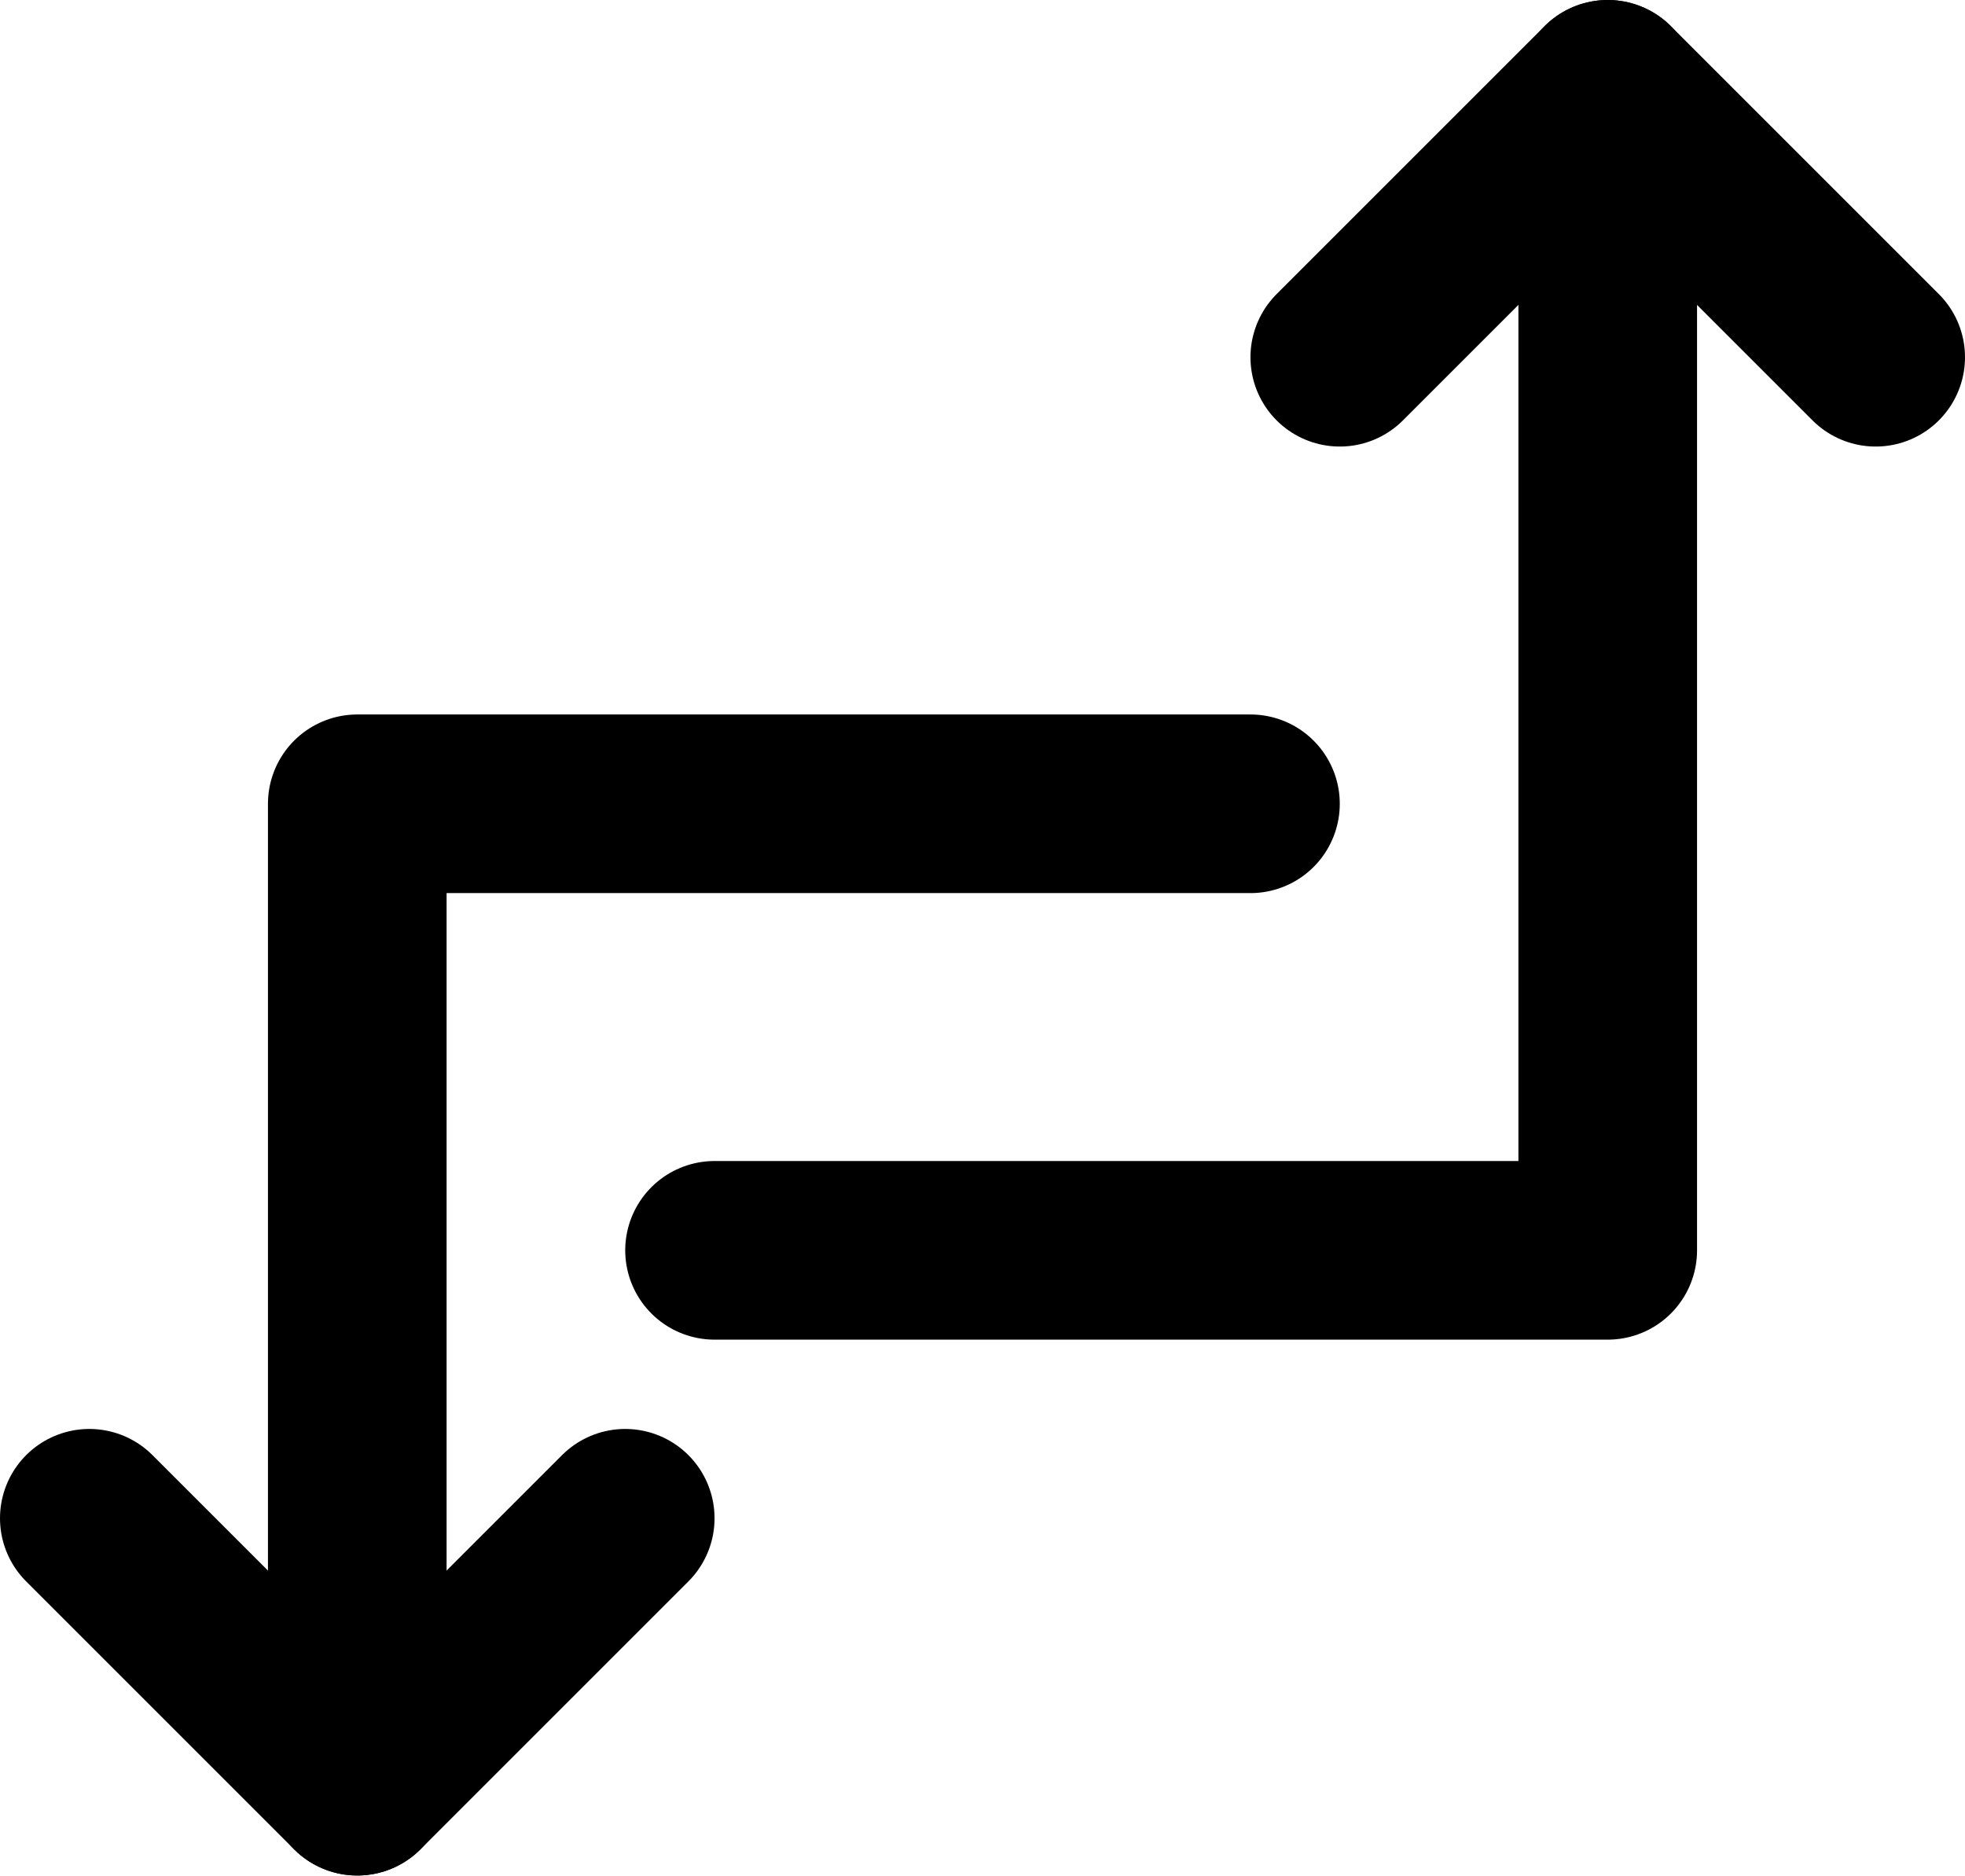
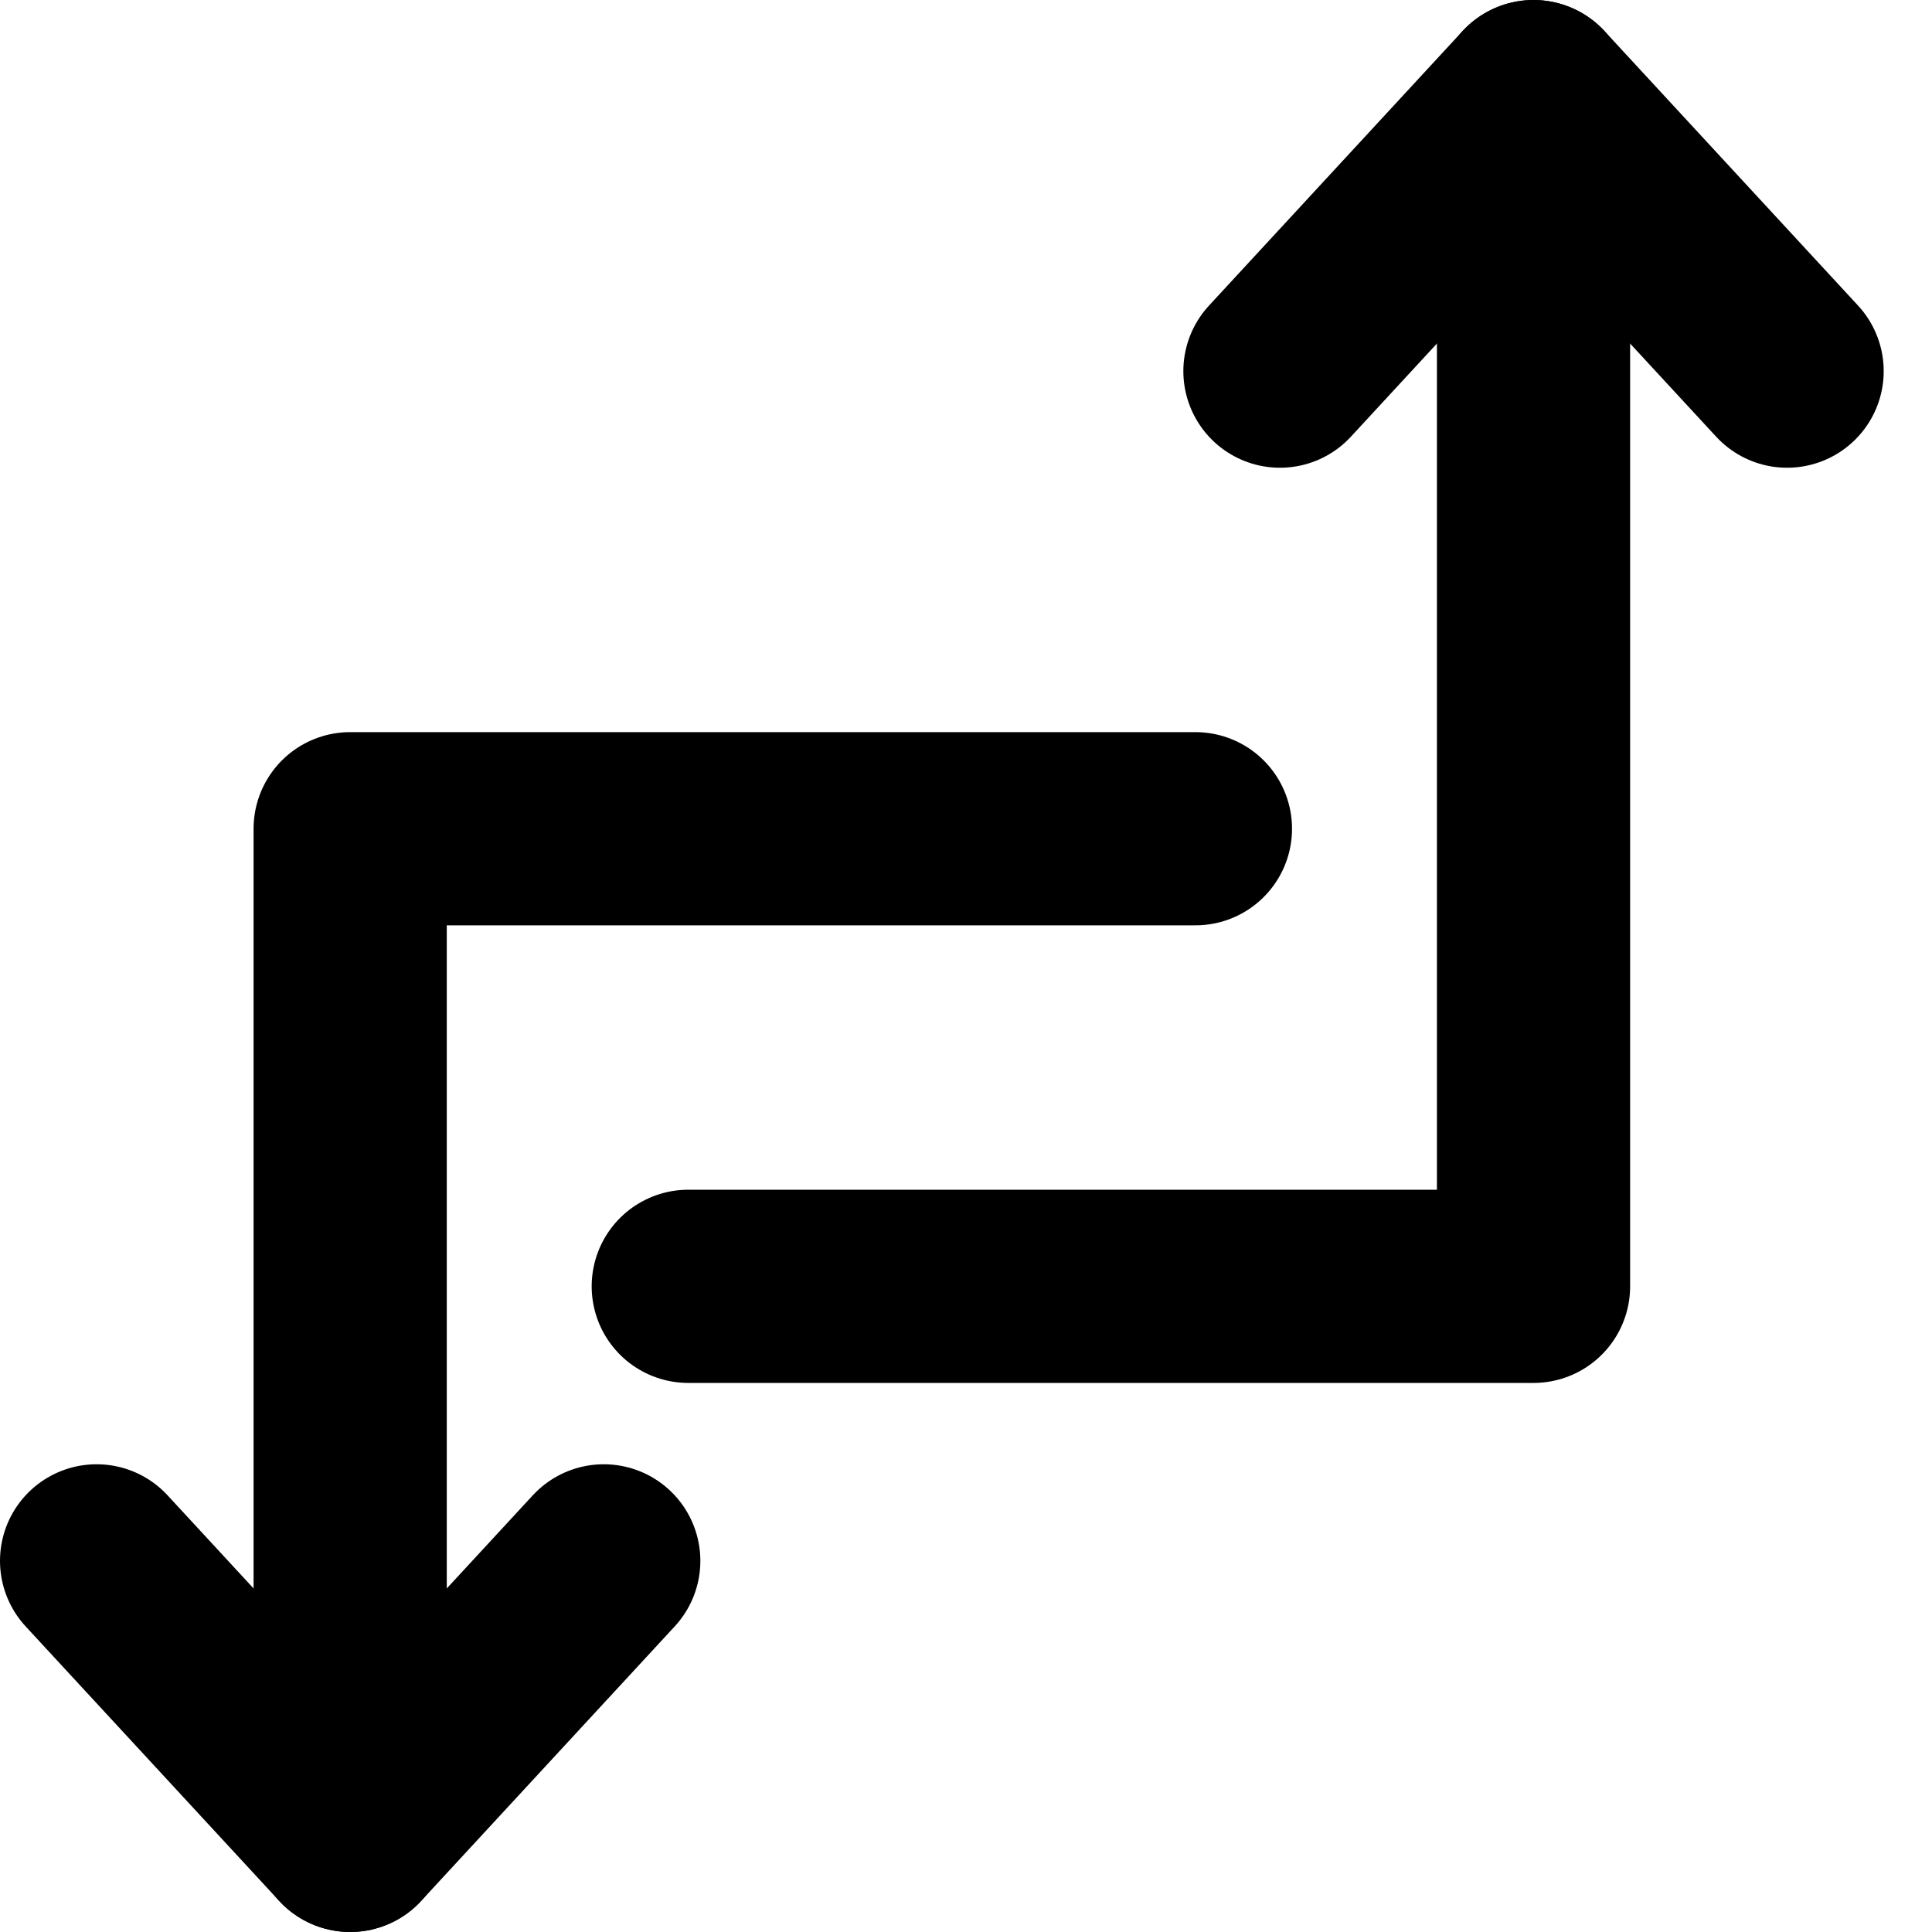
- <svg xmlns="http://www.w3.org/2000/svg" width="22" height="21" viewBox="0 0 22 21" fill="none">
-   <path d="M8 14H18V1" stroke="black" stroke-width="2" stroke-linecap="round" stroke-linejoin="round" />
-   <path d="M14 9H4V20" stroke="black" stroke-width="2" stroke-linecap="round" stroke-linejoin="round" />
-   <path d="M21 4L18 1L15 4" stroke="black" stroke-width="2" stroke-linecap="round" stroke-linejoin="round" />
-   <path d="M7 17L4 20L1 17" stroke="black" stroke-width="2" stroke-linecap="round" stroke-linejoin="round" />
+ <svg xmlns="http://www.w3.org/2000/svg" width="20" height="20" viewBox="0 0 20 20" fill="none">
+   <path d="M7.125 13.316H15.875V1" stroke="black" stroke-width="2" stroke-linecap="round" stroke-linejoin="round" />
+   <path d="M12.375 8.579H3.625V19" stroke="black" stroke-width="2" stroke-linecap="round" stroke-linejoin="round" />
+   <path d="M18.5 3.842L15.875 1L13.25 3.842" stroke="black" stroke-width="2" stroke-linecap="round" stroke-linejoin="round" />
+   <path d="M6.25 16.158L3.625 19L1 16.158" stroke="black" stroke-width="2" stroke-linecap="round" stroke-linejoin="round" />
</svg>
